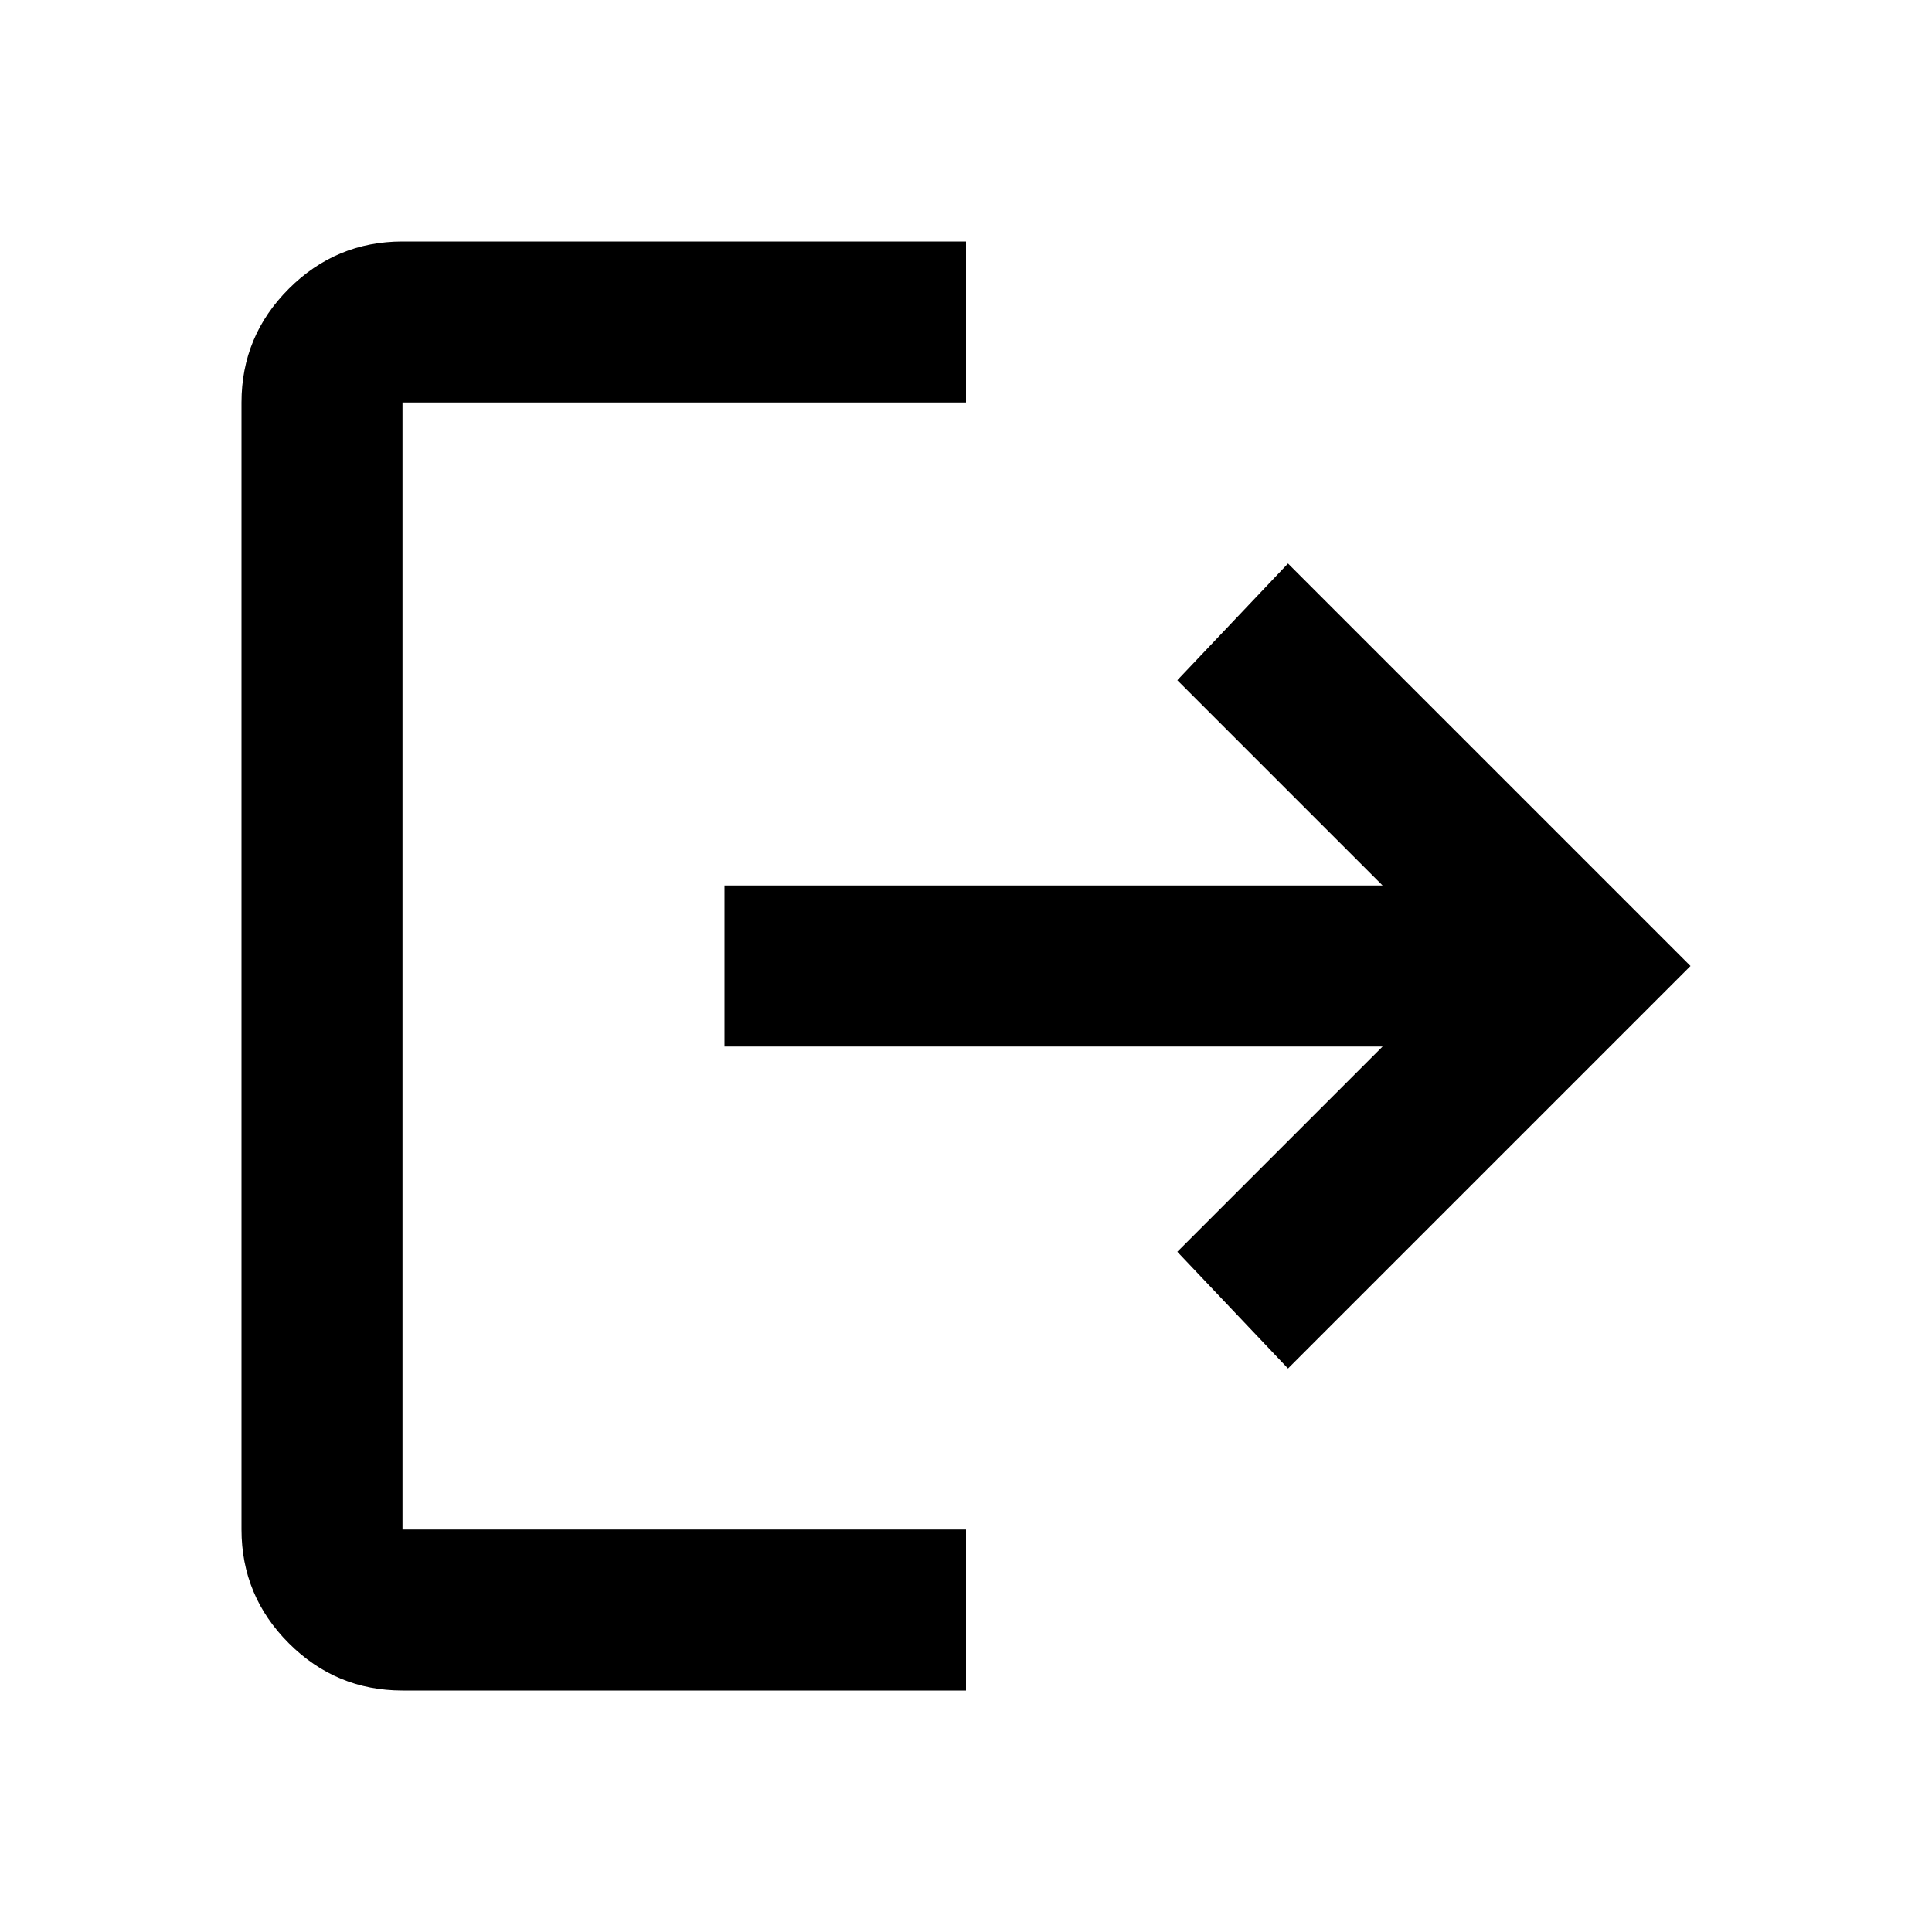
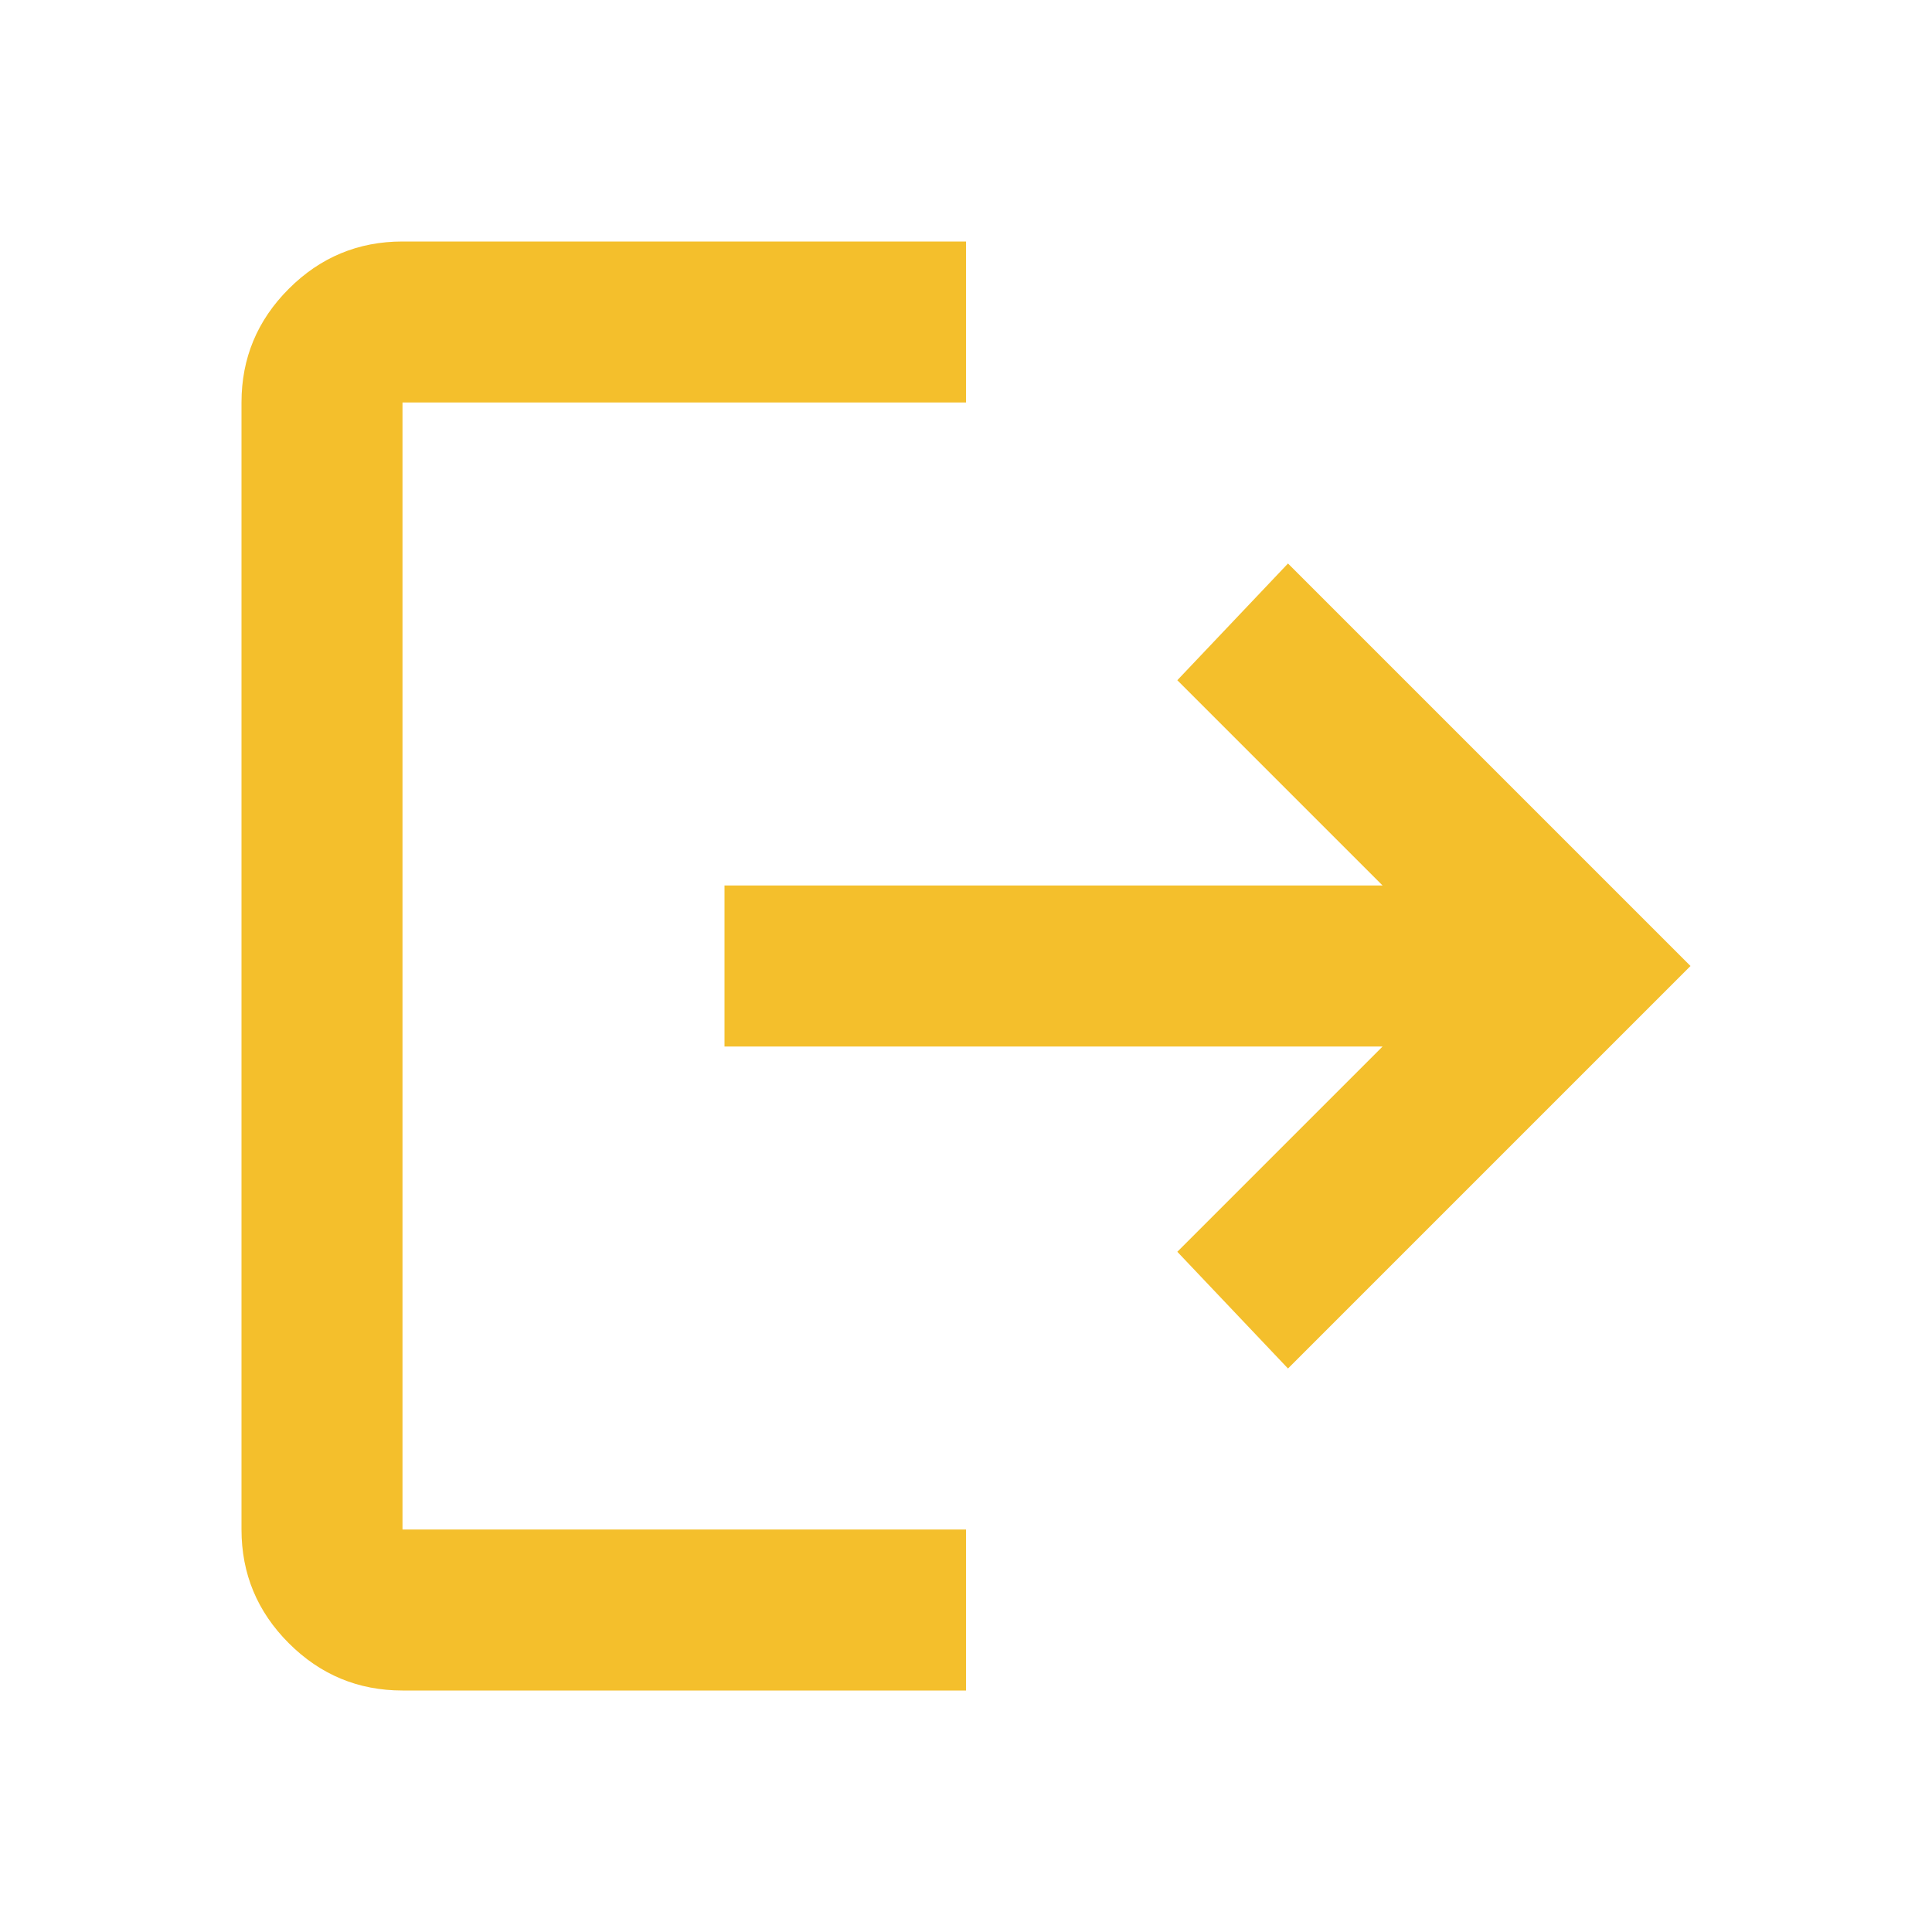
- <svg xmlns="http://www.w3.org/2000/svg" height="24px" viewBox="0 -960 960 960" width="24px" fill="#000000">
+ <svg xmlns="http://www.w3.org/2000/svg" height="24px" viewBox="0 -960 960 960" width="24px" fill="#f4bf2c">
  <path d="M200-120q-33 0-56.5-23.5T120-200v-560q0-33 23.5-56.5T200-840h280v80H200v560h280v80H200Zm440-160-55-58 102-102H360v-80h327L585-622l55-58 200 200-200 200Z" />
</svg>
